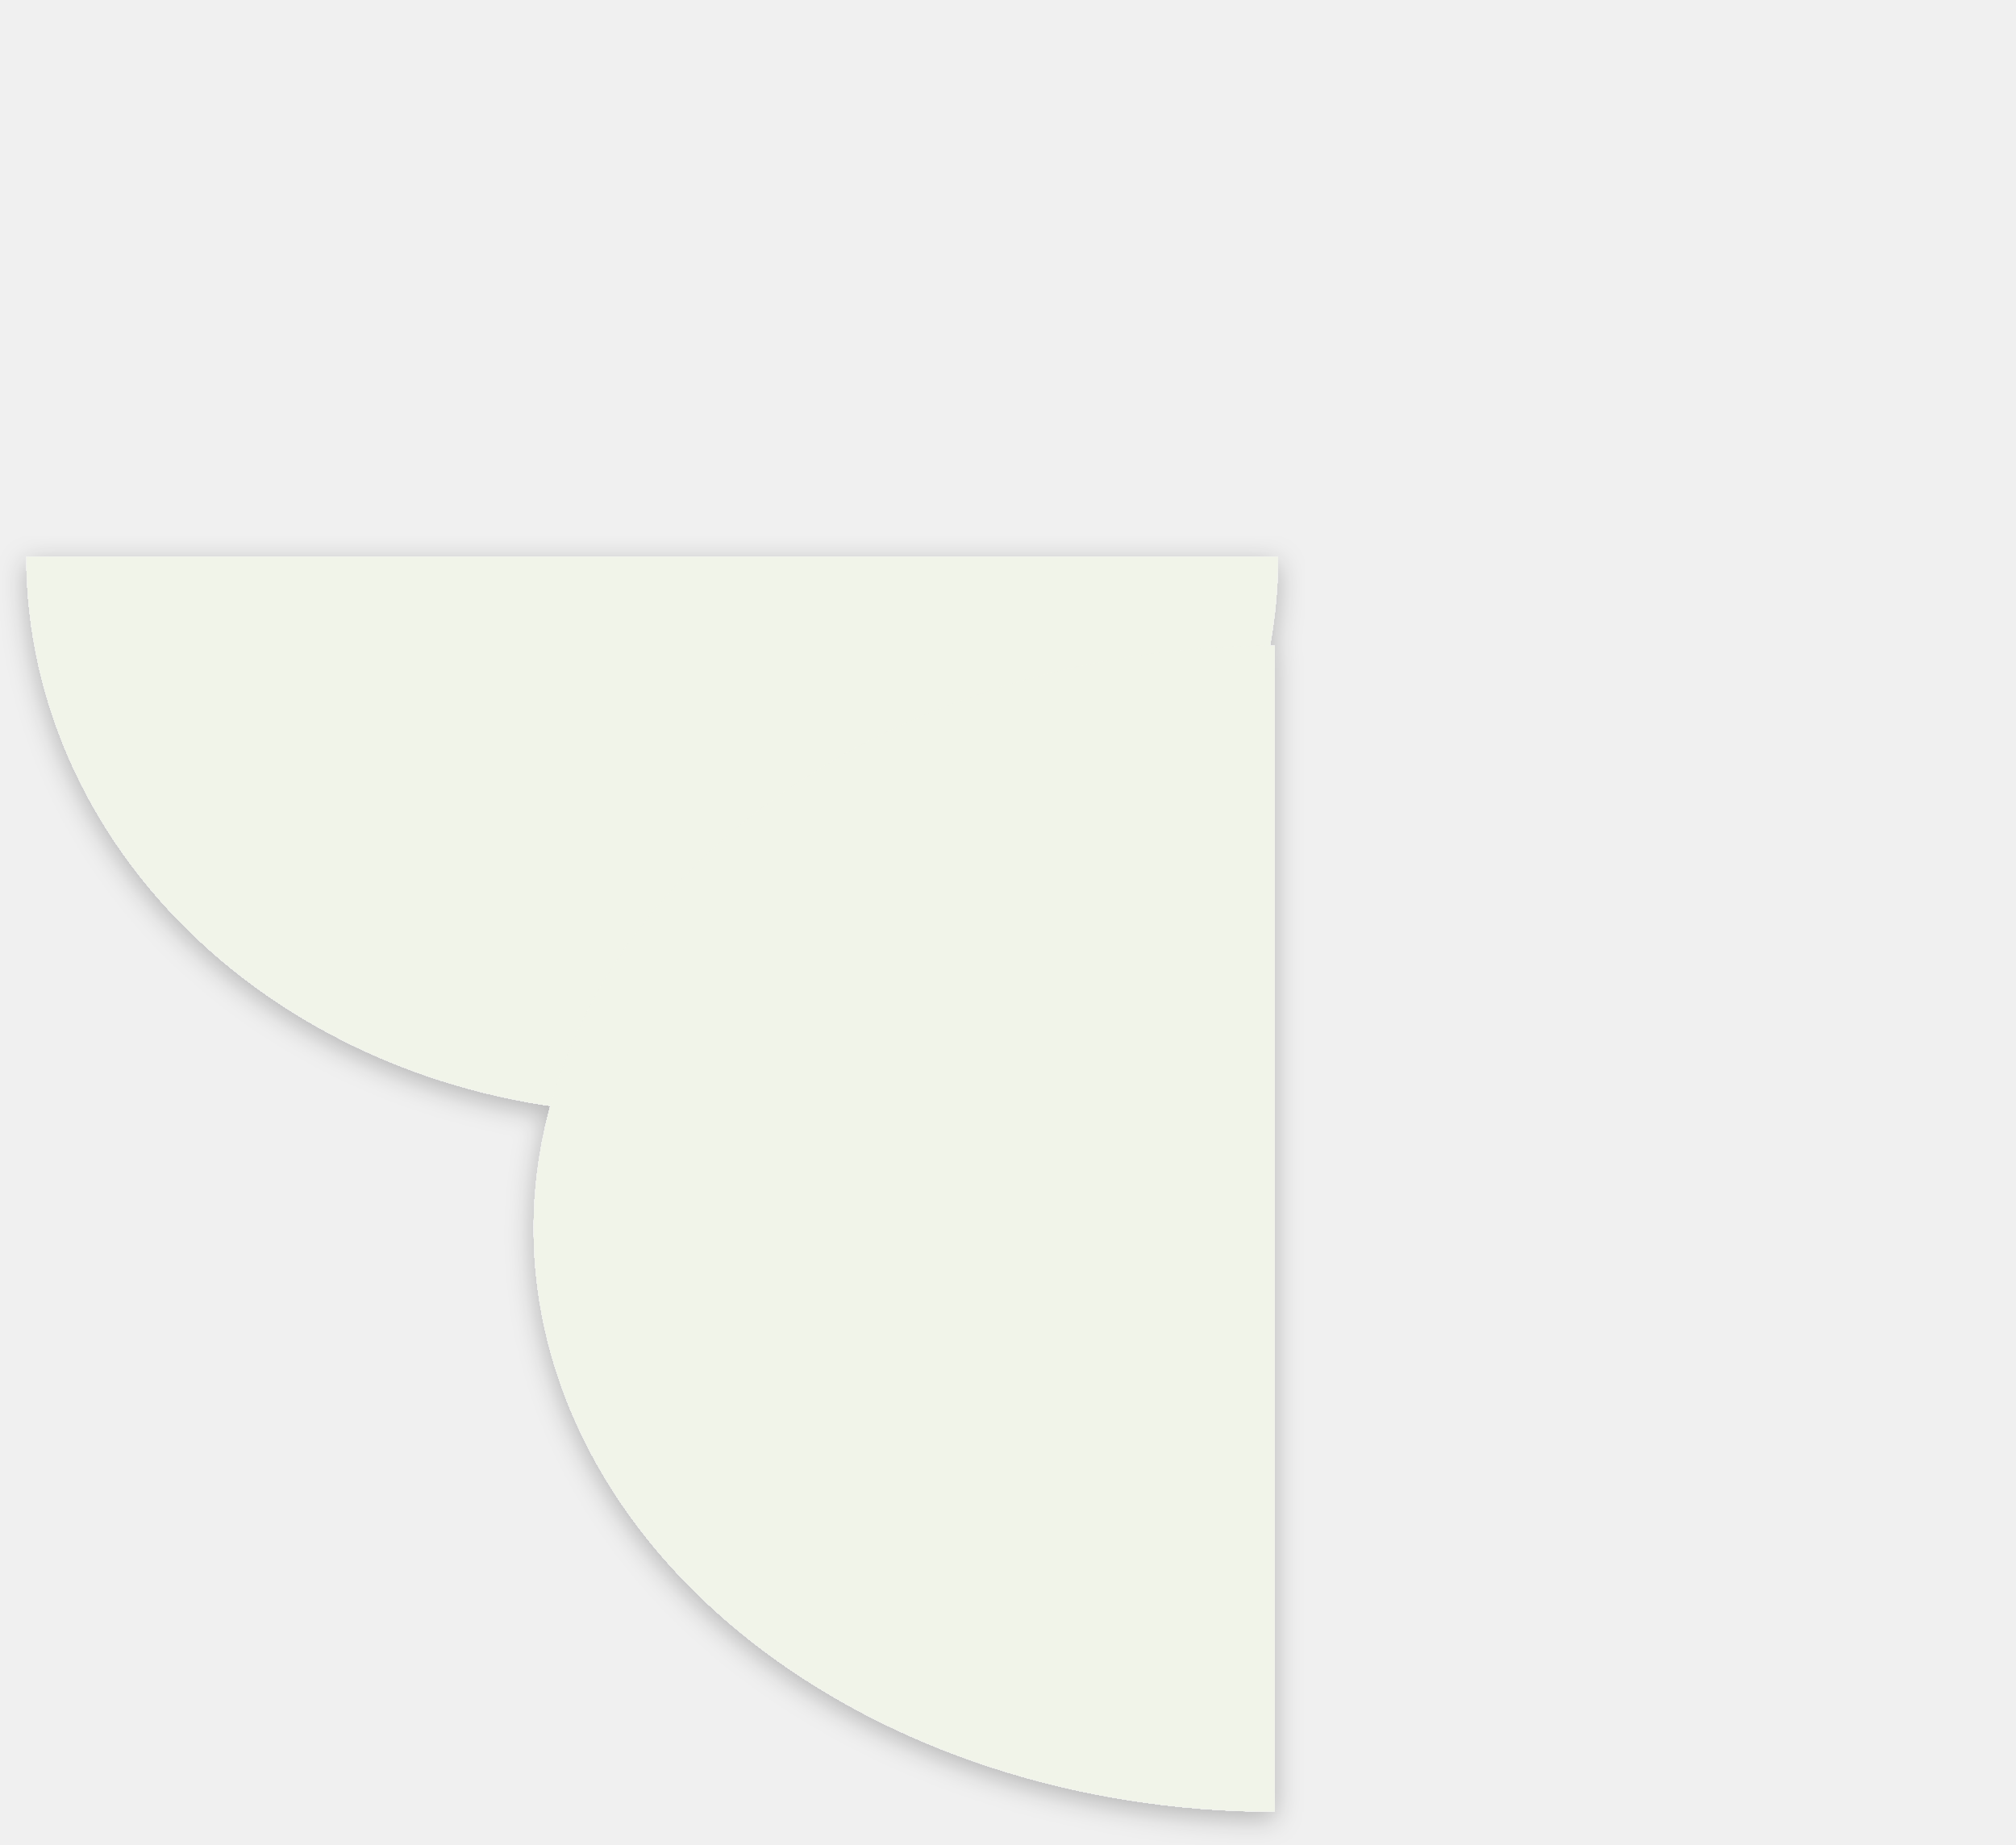
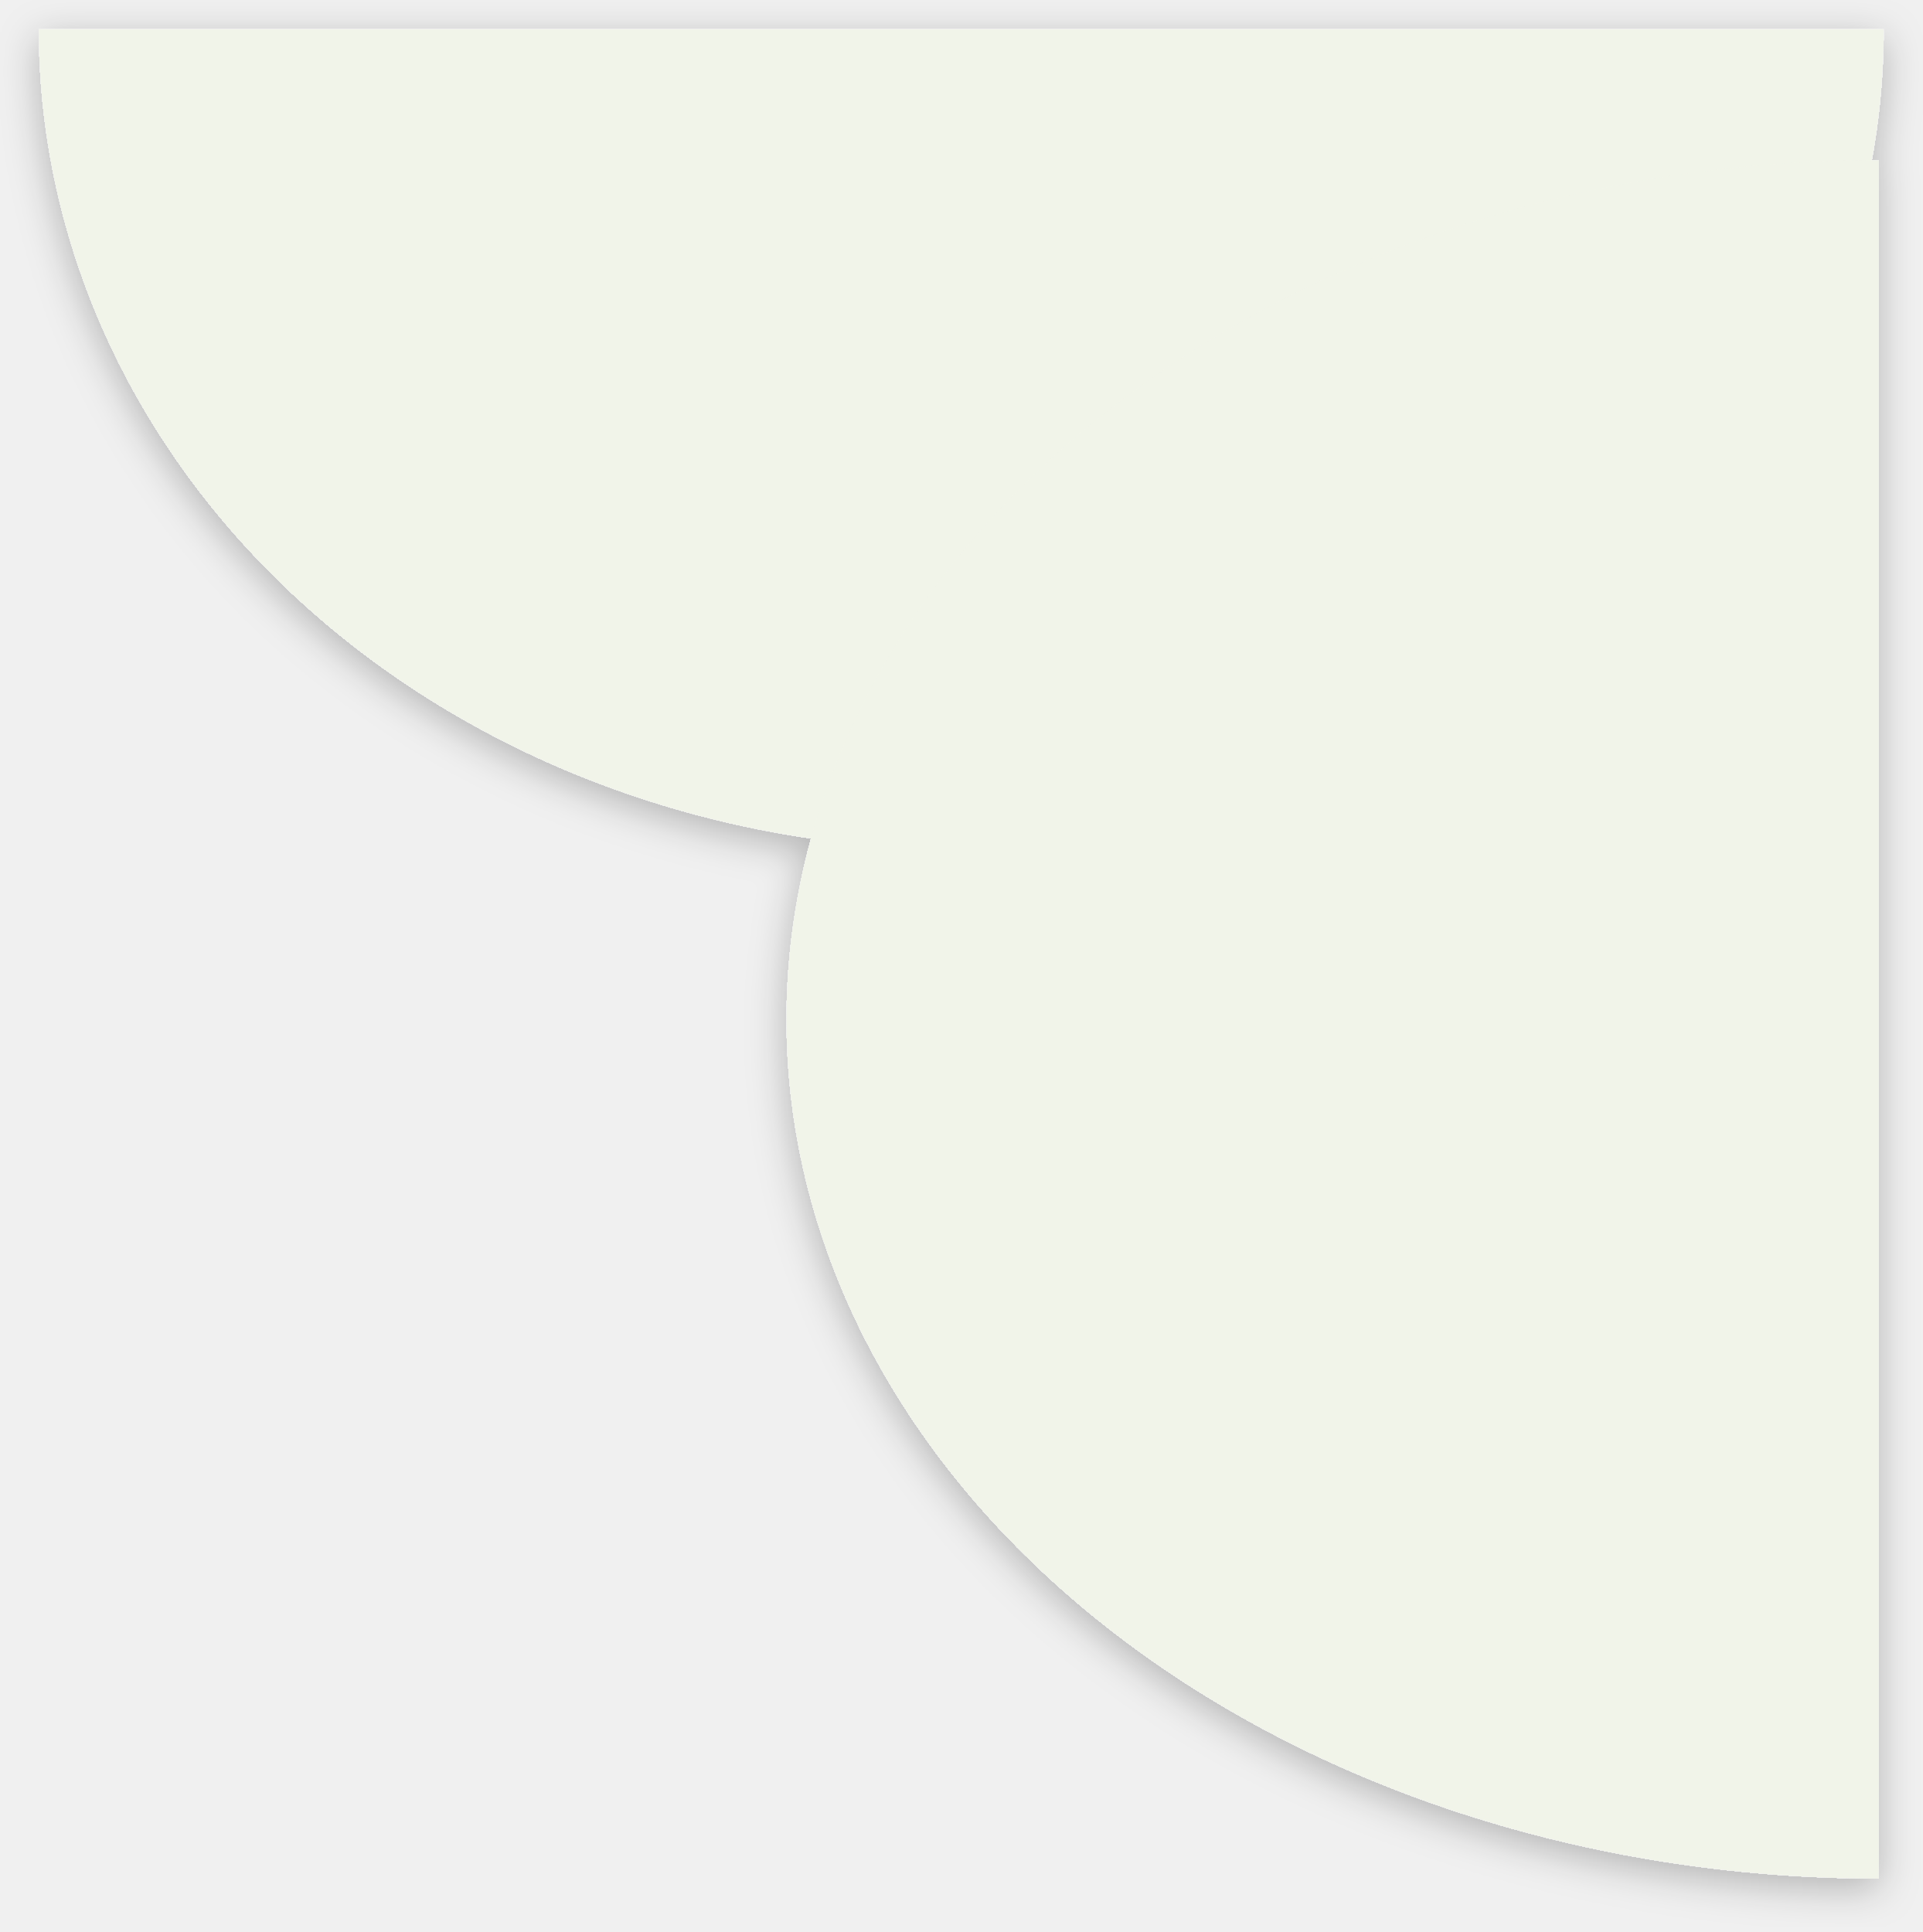
- <svg xmlns="http://www.w3.org/2000/svg" width="306" height="280" fill="none">
-   <g filter="url(#a)">
-     <mask id="b" fill="#fff">
-       <path d="M4 84.5c0 22.411 10.009 43.904 27.825 59.751C49.64 160.097 73.805 169 99 169c25.196 0 49.359-8.903 67.175-24.749C183.991 128.404 194 106.911 194 84.5H4z" />
+ <svg xmlns="http://www.w3.org/2000/svg" width="198" height="199" viewBox="0 0 198 199" fill="none">
+   <g filter="url(#filter0_d_17_3)">
+     <mask id="mask0_17_3" style="mask-type:luminance" maskUnits="userSpaceOnUse" x="4" y="3" width="190" height="85">
+       <path d="M4 3C4 25.411 14.009 46.904 31.825 62.751C49.64 78.597 73.805 87.5 99 87.5C124.196 87.5 148.359 78.597 166.175 62.751C183.991 46.904 194 25.411 194 3H4Z" fill="white" />
    </mask>
-     <path d="M4 84.5c0 22.411 10.009 43.904 27.825 59.751C49.64 160.097 73.805 169 99 169c25.196 0 49.359-8.903 67.175-24.749C183.991 128.404 194 106.911 194 84.5H4z" fill="#F1F4E9" mask="url(#b)" />
-     <mask id="c" fill="#fff">
-       <path d="M193.5 98c-29.837 0-58.452 9.324-79.55 25.921C92.853 140.518 81 163.028 81 186.5s11.853 45.982 32.95 62.579C135.048 265.676 163.663 275 193.5 275V98z" />
+     <g mask="url(#mask0_17_3)">
+       <path d="M4 3C4 25.411 14.009 46.904 31.825 62.751C49.64 78.597 73.805 87.5 99 87.5C124.196 87.5 148.359 78.597 166.175 62.751C183.991 46.904 194 25.411 194 3H4Z" fill="#F1F4E9" />
+     </g>
+     <mask id="mask1_17_3" style="mask-type:luminance" maskUnits="userSpaceOnUse" x="81" y="16" width="113" height="178">
+       <path d="M193.5 16.5C163.663 16.5 135.048 25.824 113.95 42.421C92.853 59.018 81 81.528 81 105C81 128.472 92.853 150.982 113.95 167.579C135.048 184.176 163.663 193.5 193.5 193.5V16.5Z" fill="white" />
    </mask>
-     <path d="M193.5 98c-29.837 0-58.452 9.324-79.55 25.921C92.853 140.518 81 163.028 81 186.5s11.853 45.982 32.95 62.579C135.048 265.676 163.663 275 193.5 275V98z" fill="#F1F4E9" mask="url(#c)" />
+     <g mask="url(#mask1_17_3)">
+       <path d="M193.5 16.5C163.663 16.5 135.048 25.824 113.95 42.421C92.853 59.018 81 81.528 81 105C81 128.472 92.853 150.982 113.95 167.579C135.048 184.176 163.663 193.5 193.5 193.5V16.5Z" fill="#F1F4E9" />
+     </g>
  </g>
  <defs>
-     <filter id="a" x="0" y="81.5" width="198" height="198.5" filterUnits="userSpaceOnUse" color-interpolation-filters="sRGB">
+     <filter id="filter0_d_17_3" x="0" y="0" width="198" height="198.5" filterUnits="userSpaceOnUse" color-interpolation-filters="sRGB">
      <feFlood flood-opacity="0" result="BackgroundImageFix" />
-       <feColorMatrix in="SourceAlpha" values="0 0 0 0 0 0 0 0 0 0 0 0 0 0 0 0 0 0 127 0" result="hardAlpha" />
+       <feColorMatrix in="SourceAlpha" type="matrix" values="0 0 0 0 0 0 0 0 0 0 0 0 0 0 0 0 0 0 127 0" result="hardAlpha" />
      <feOffset dy="1" />
      <feGaussianBlur stdDeviation="2" />
      <feComposite in2="hardAlpha" operator="out" />
-       <feColorMatrix values="0 0 0 0 0 0 0 0 0 0 0 0 0 0 0 0 0 0 0.25 0" />
-       <feBlend in2="BackgroundImageFix" result="effect1_dropShadow_6_2" />
-       <feBlend in="SourceGraphic" in2="effect1_dropShadow_6_2" result="shape" />
+       <feColorMatrix type="matrix" values="0 0 0 0 0 0 0 0 0 0 0 0 0 0 0 0 0 0 0.25 0" />
+       <feBlend mode="normal" in2="BackgroundImageFix" result="effect1_dropShadow_17_3" />
+       <feBlend mode="normal" in="SourceGraphic" in2="effect1_dropShadow_17_3" result="shape" />
    </filter>
  </defs>
</svg>
